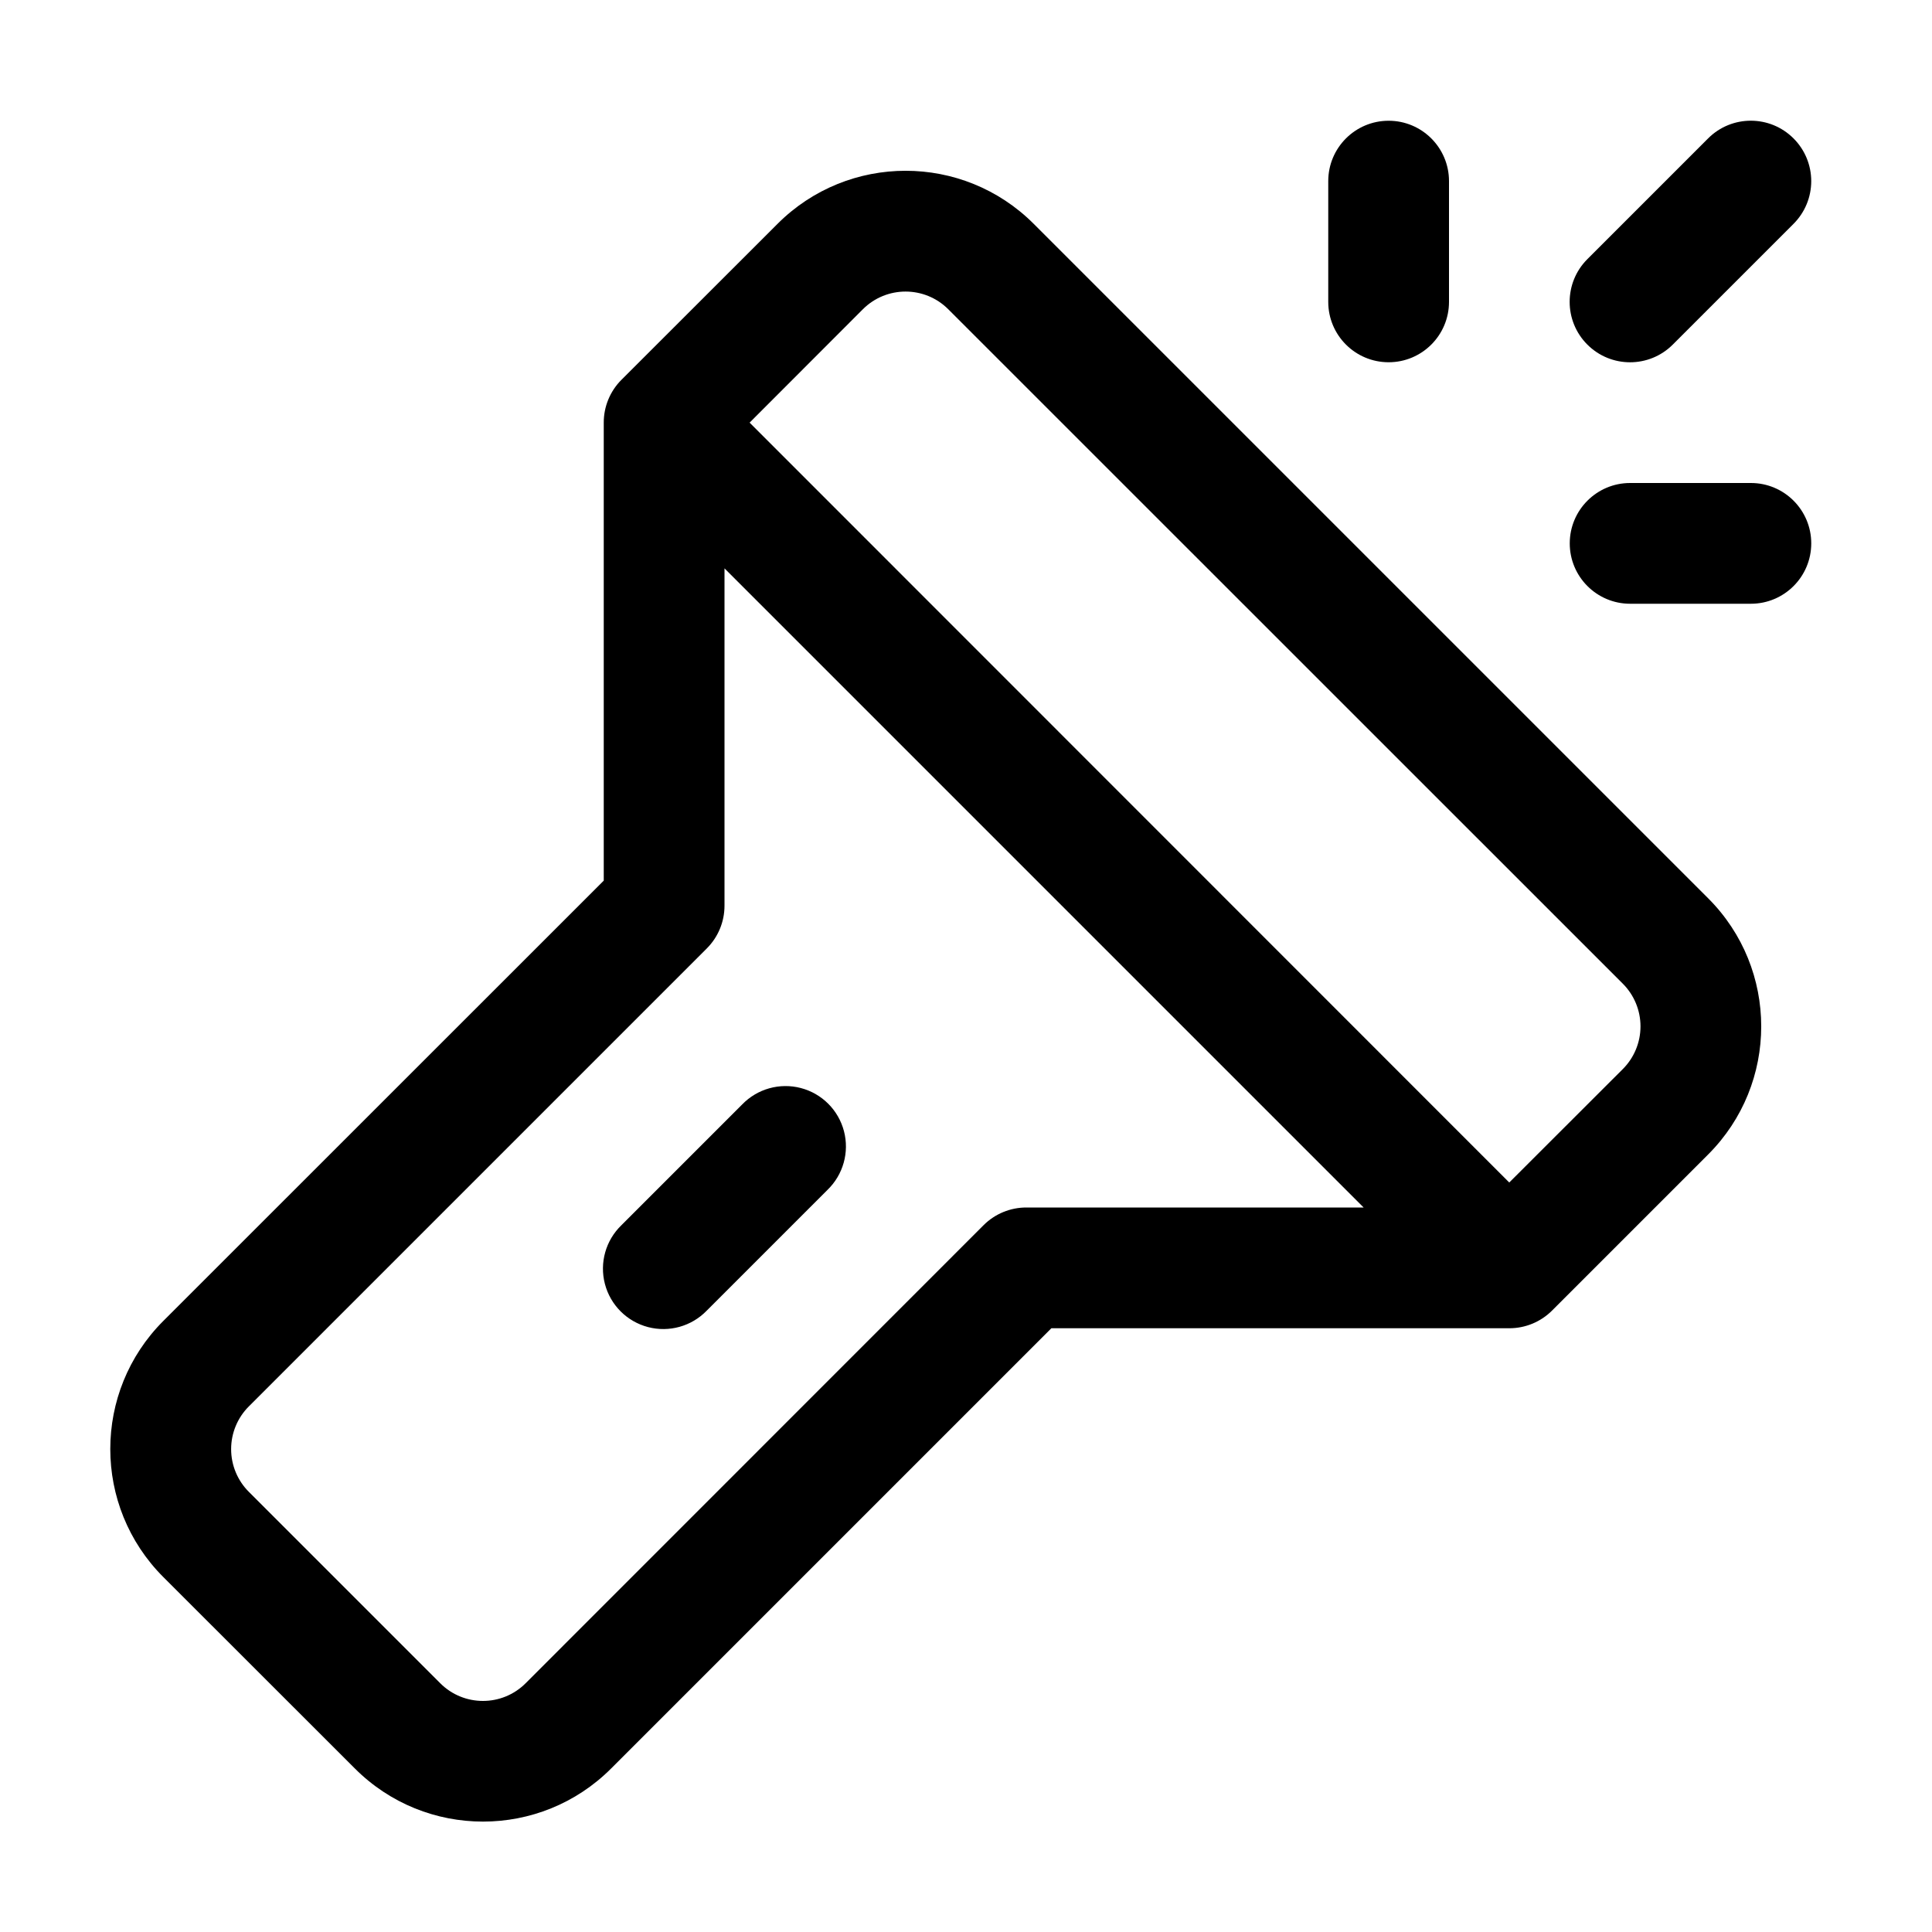
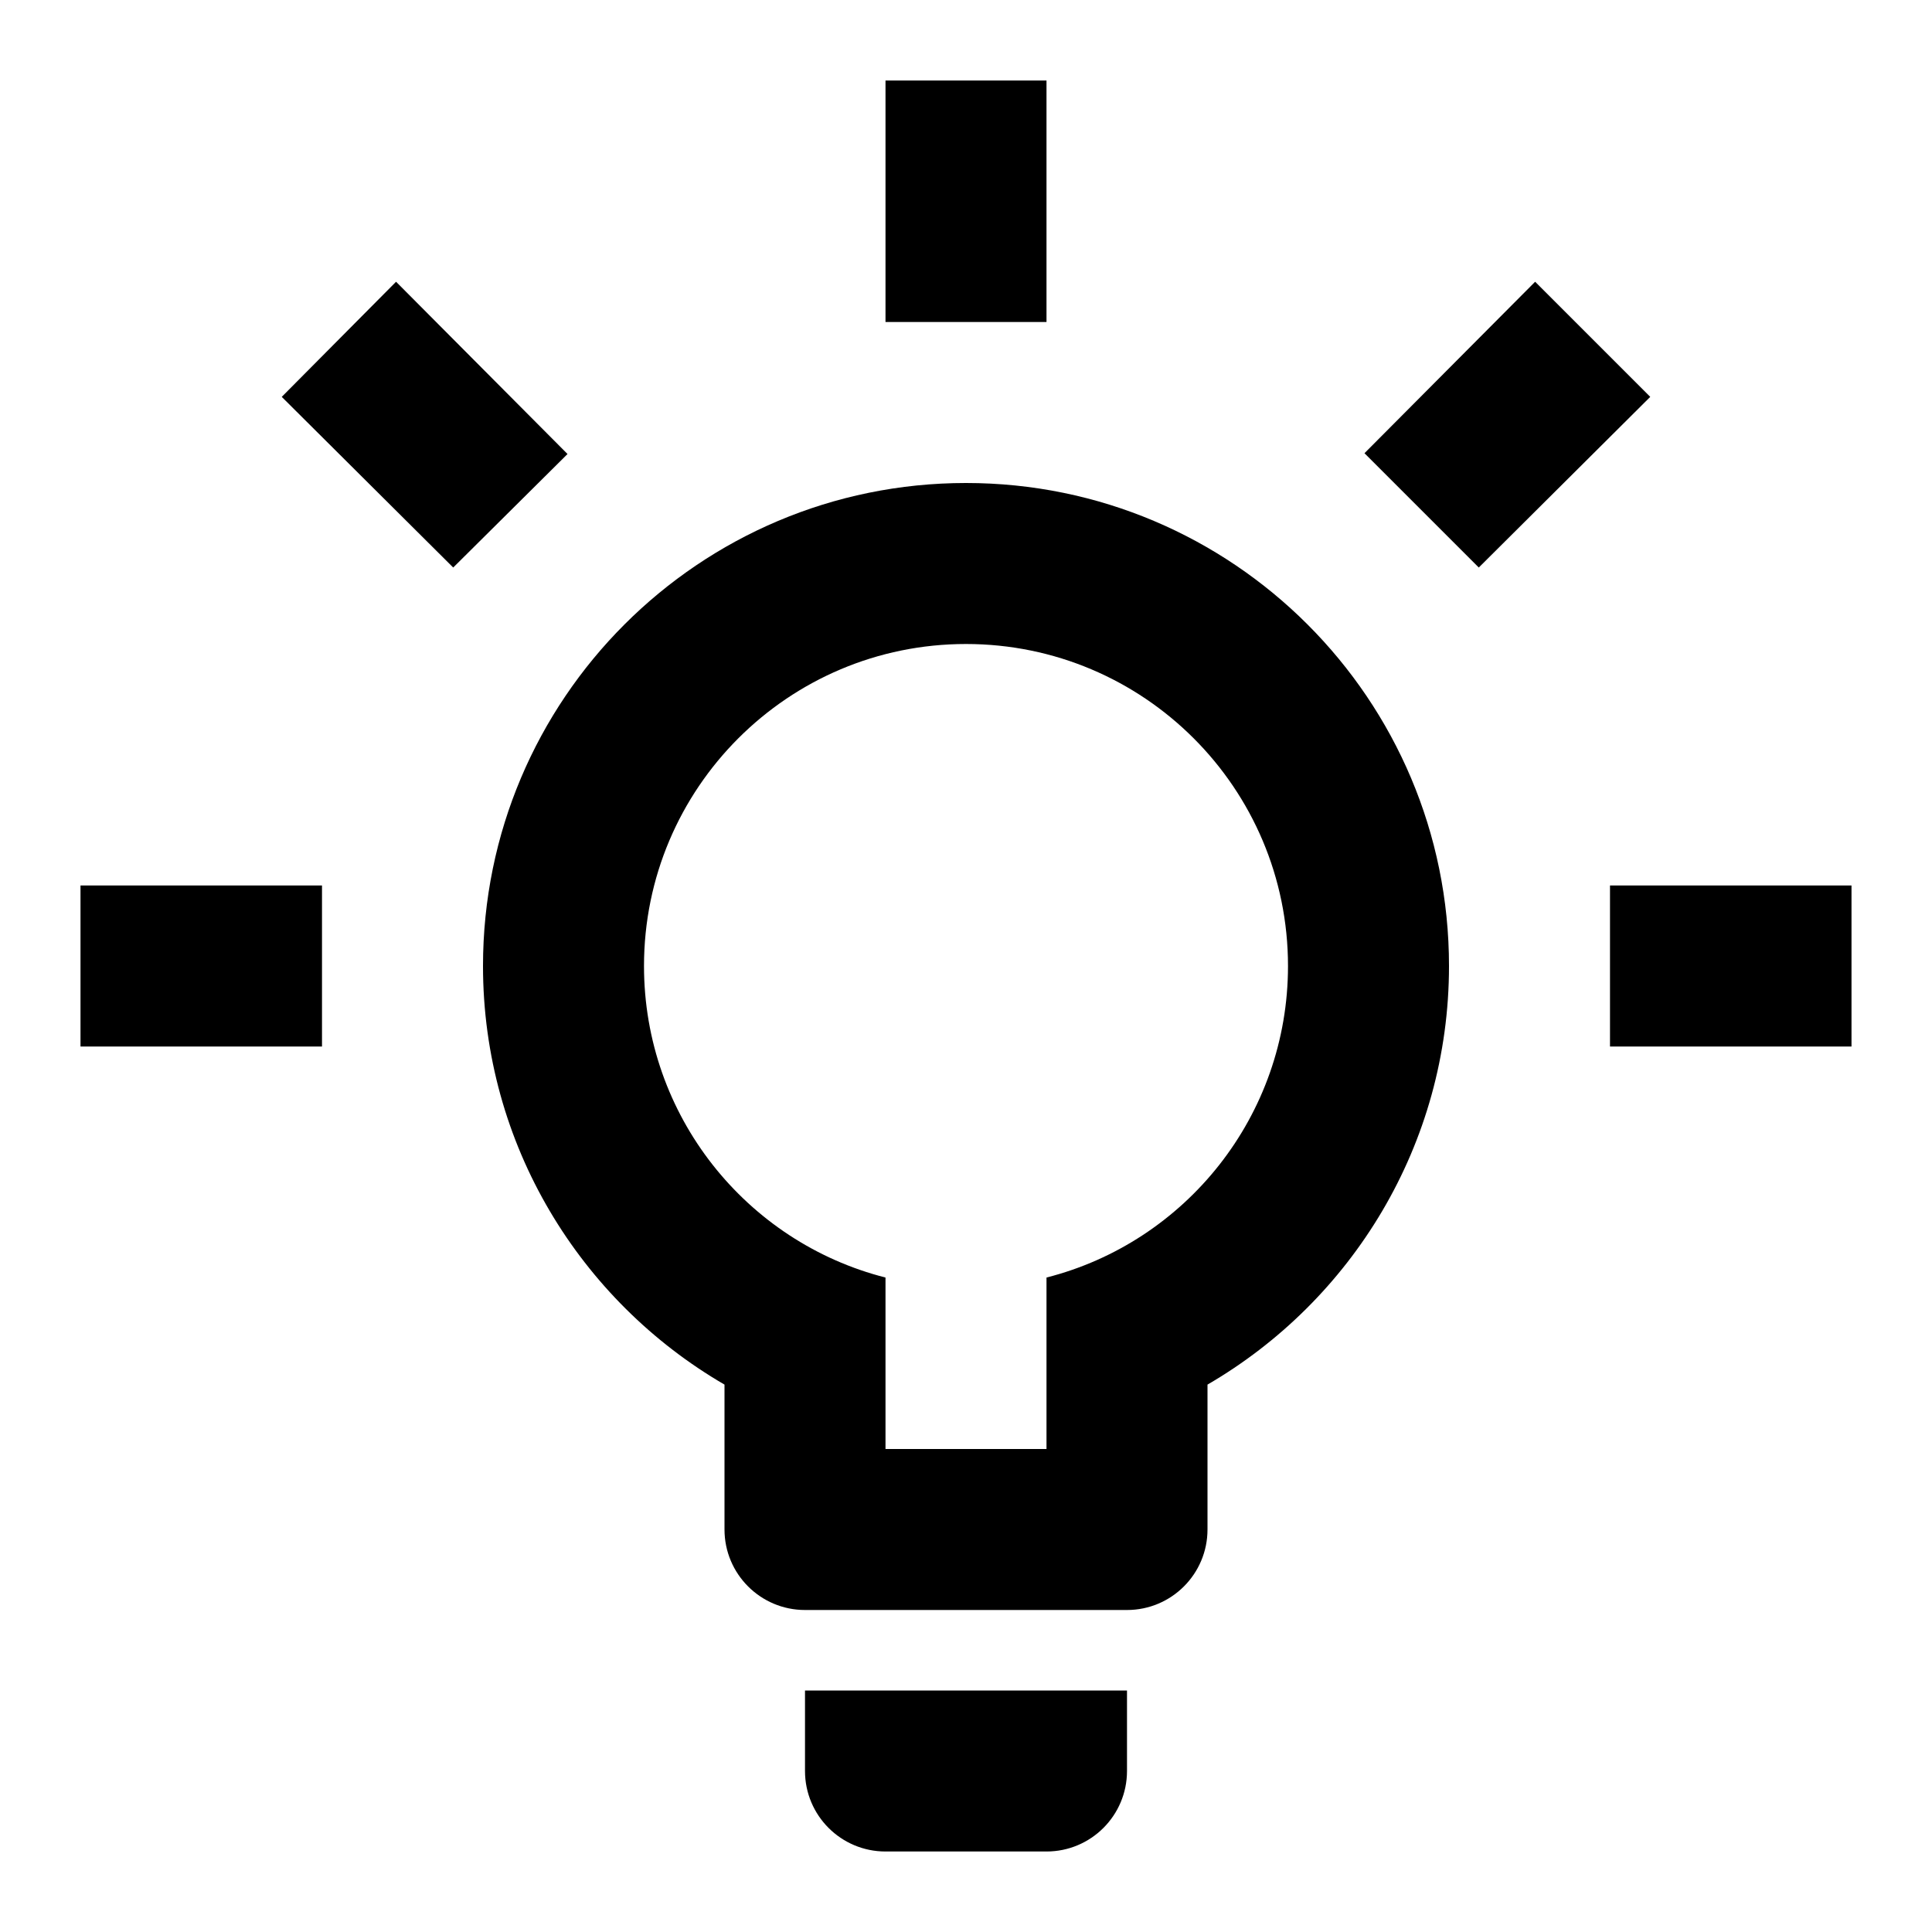
- <svg xmlns="http://www.w3.org/2000/svg" width="1em" height="1em" viewBox="0 0 16 16">
-   <path fill="currentColor" d="M12 1.5a.5.5 0 1 0-1 0v1a.5.5 0 0 0 1 0zm2.853-.354a.5.5 0 0 0-.707 0l-1 1a.5.5 0 1 0 .707.708l1-1a.5.5 0 0 0 0-.708m-8 8.708a.5.5 0 1 0-.707-.707l-1 1a.5.5 0 1 0 .707.707zm1.708-8a1.5 1.5 0 0 0-2.122 0L5.146 3.146A.5.5 0 0 0 5 3.5v3.793l-3.647 3.646a1.5 1.5 0 0 0 0 2.122l1.586 1.585a1.5 1.5 0 0 0 2.122 0L8.707 11H12.5a.5.5 0 0 0 .353-.146l1.293-1.293a1.5 1.5 0 0 0 0-2.122zm-1.415.707a.5.5 0 0 1 .707 0l5.586 5.585a.5.5 0 0 1 0 .708l-.94.939L6.208 3.5zM6 4.707L11.293 10H8.5a.5.5 0 0 0-.354.146L4.353 13.94a.5.5 0 0 1-.707 0l-1.585-1.585a.5.5 0 0 1 0-.708l3.792-3.792A.5.5 0 0 0 6 7.5zM13.5 5h1a.5.5 0 1 0 0-1h-1a.5.5 0 0 0 0 1" />
+ <svg xmlns="http://www.w3.org/2000/svg" width="1em" height="1em" viewBox="0 0 24 24">
+   <path fill="currentColor" d="M20 11h3v2h-3zM1 11h3v2H1zM13 1v3h-2V1zM4.92 3.5l2.13 2.14l-1.42 1.41L3.5 4.93zm12.03 2.13l2.12-2.13l1.43 1.43l-2.13 2.12zM12 6a6 6 0 0 1 6 6c0 2.22-1.21 4.16-3 5.2V19a1 1 0 0 1-1 1h-4a1 1 0 0 1-1-1v-1.8c-1.79-1.04-3-2.98-3-5.2a6 6 0 0 1 6-6m2 15v1a1 1 0 0 1-1 1h-2a1 1 0 0 1-1-1v-1zm-3-3h2v-2.13c1.73-.44 3-2.01 3-3.87a4 4 0 0 0-4-4a4 4 0 0 0-4 4c0 1.86 1.27 3.43 3 3.87z" />
</svg>
